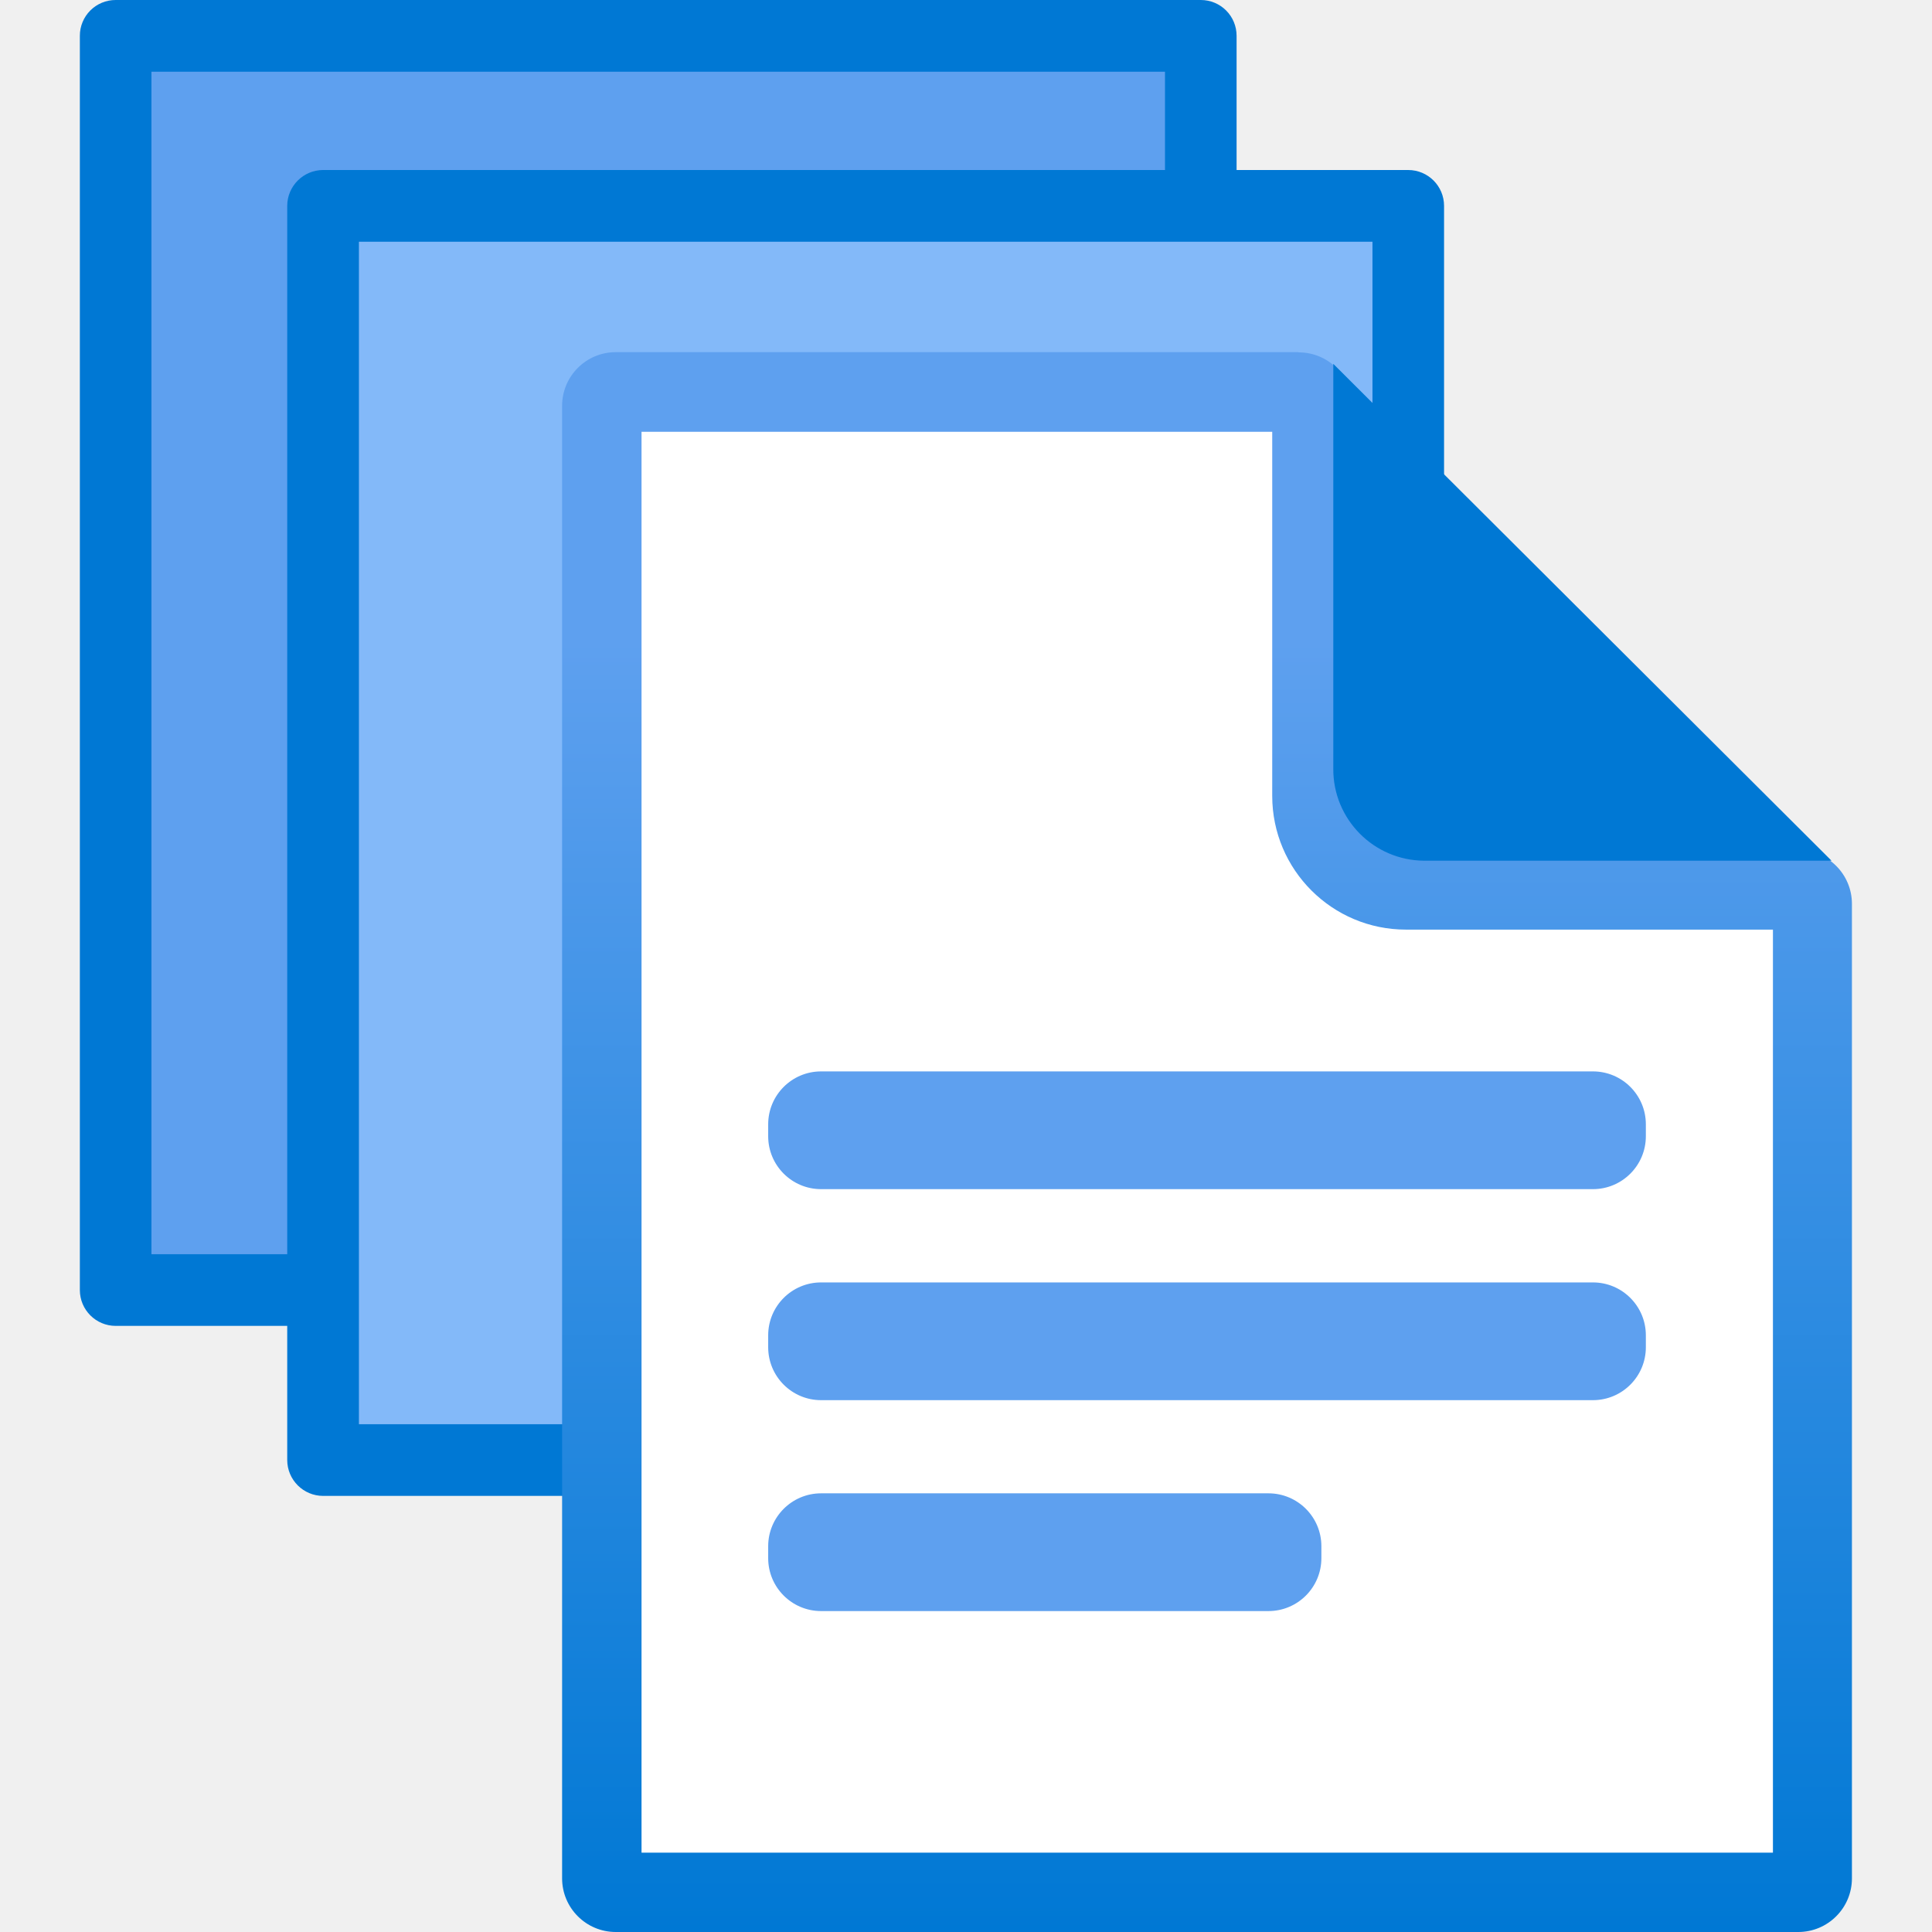
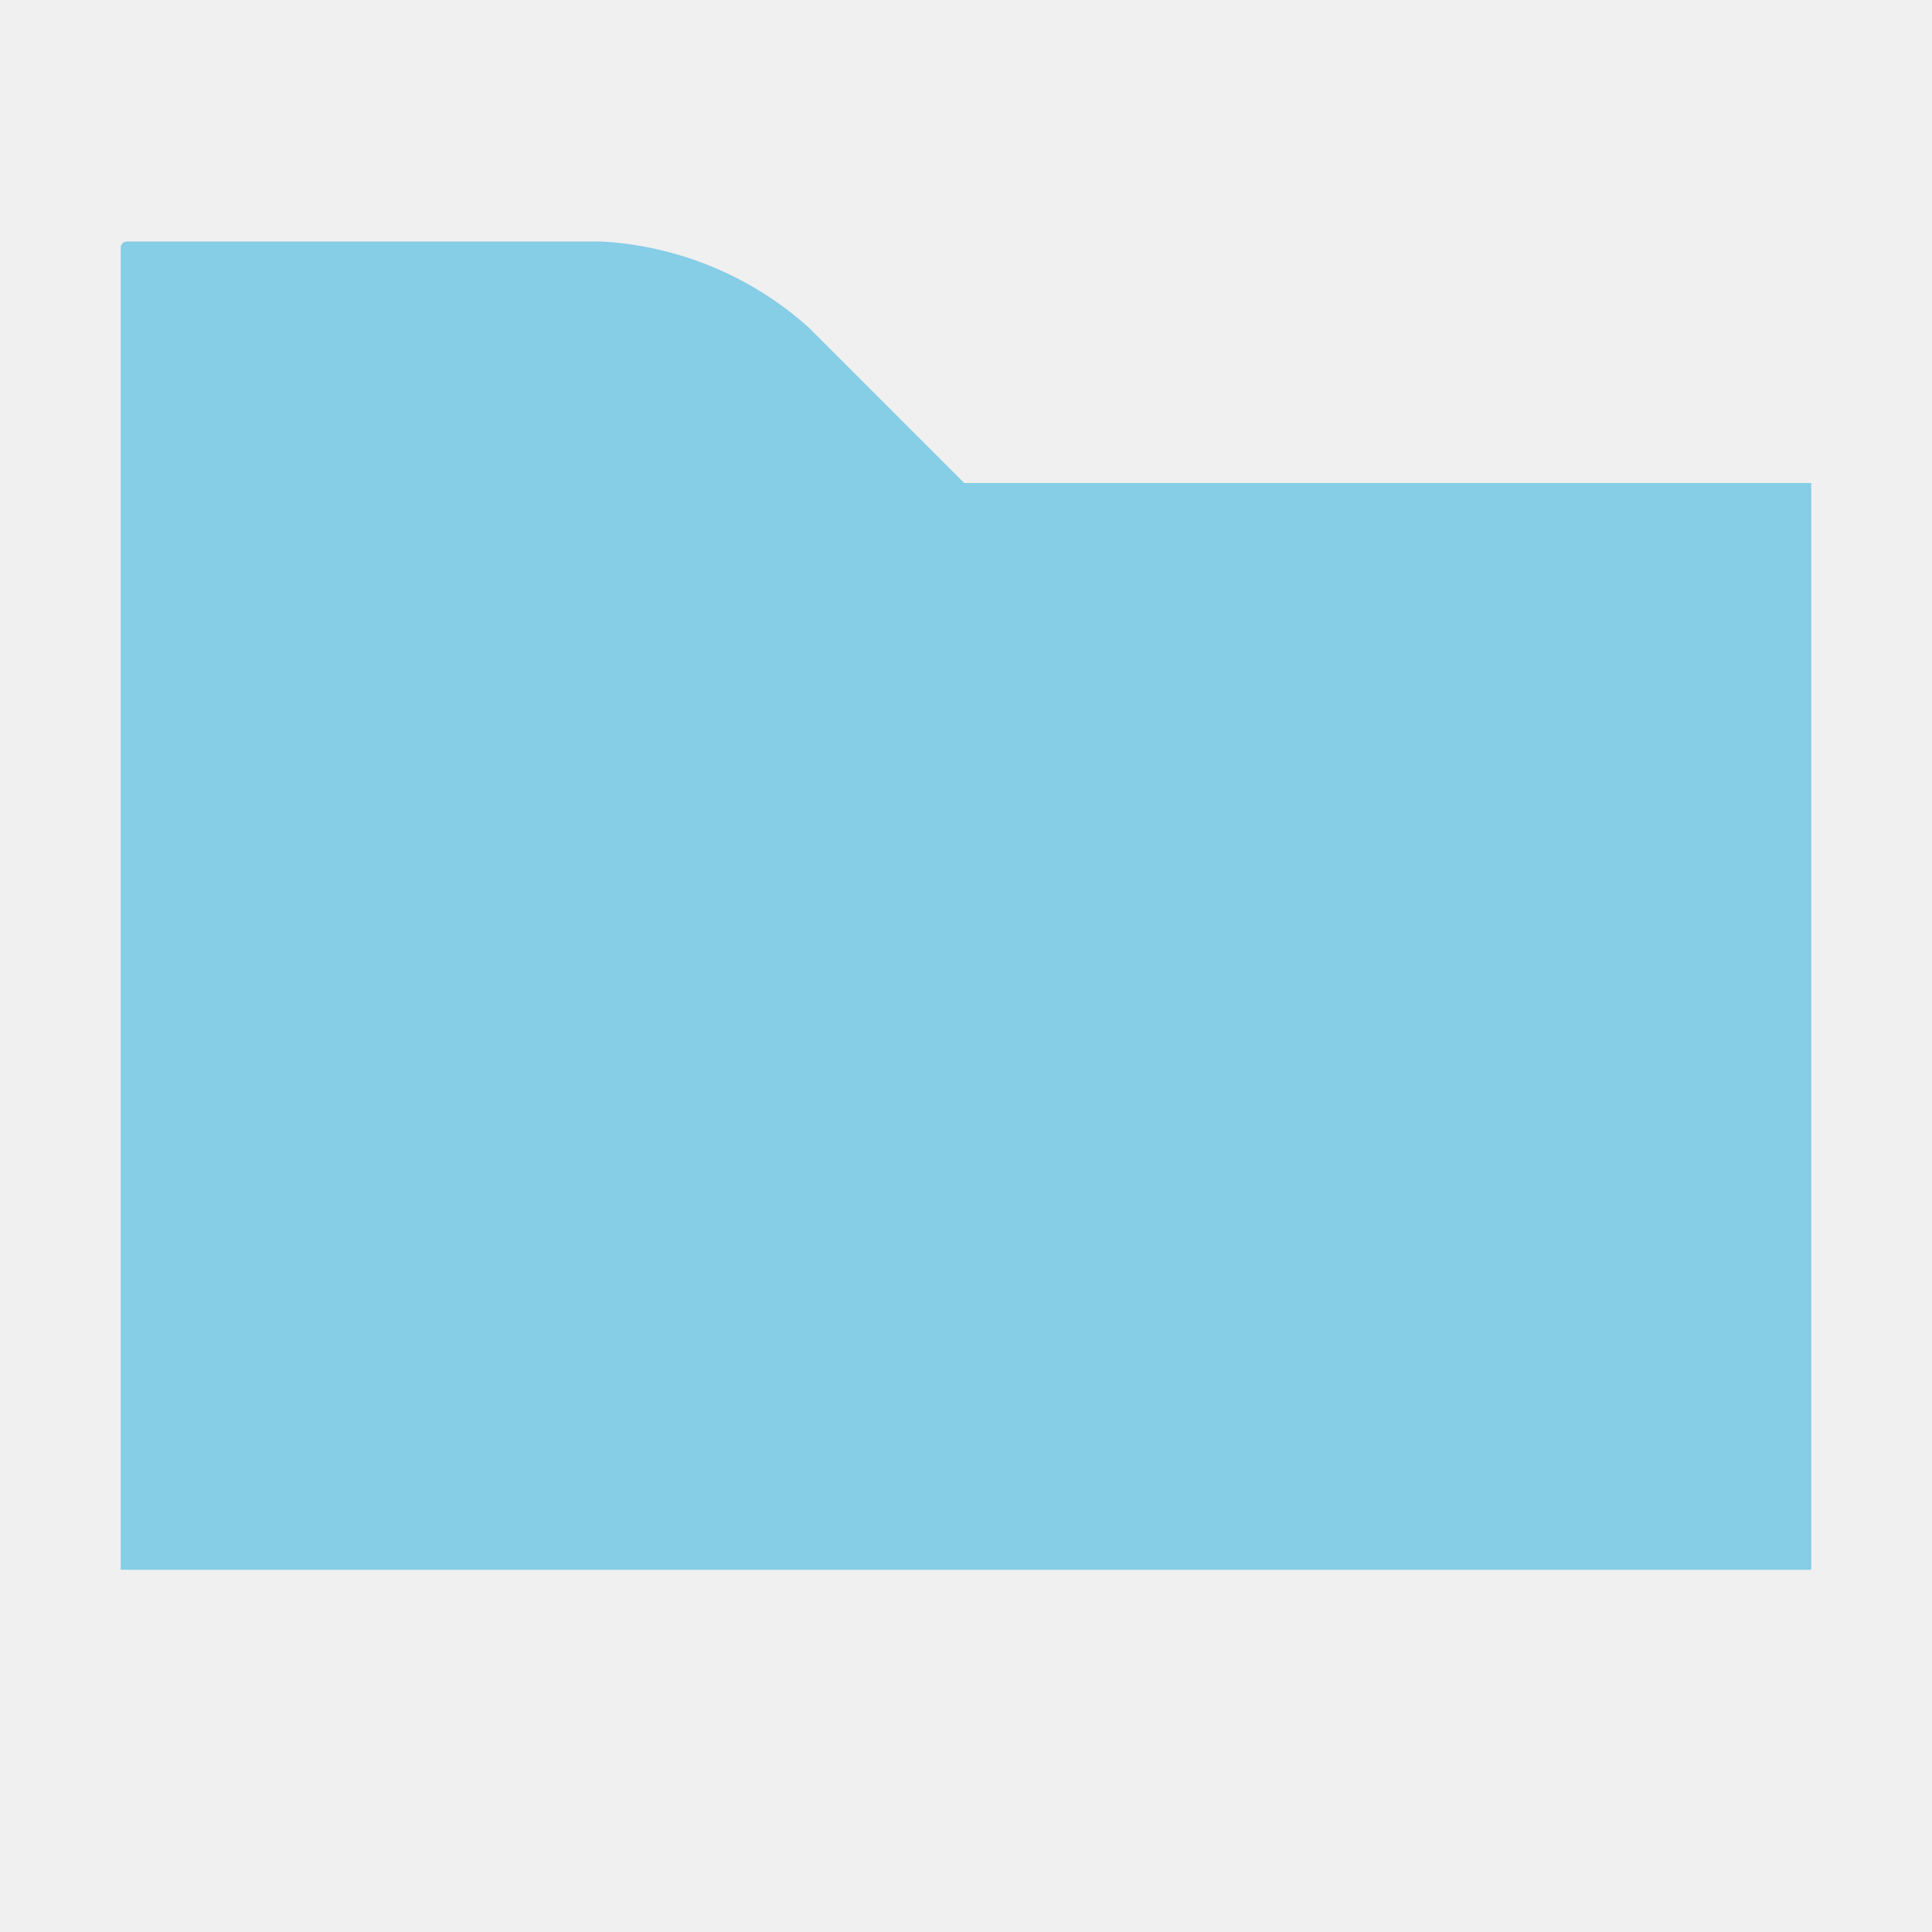
- <svg xmlns="http://www.w3.org/2000/svg" width="18" height="18" viewBox="0 0 18 18">
-   <defs>
-     <linearGradient id="ee9e6206-3cd1-473c-8654-89b04e62a5fd" x1="11.246" y1="18" x2="11.246" y2="3.281" gradientUnits="userSpaceOnUse">
-       <stop offset="0" stop-color="#0078d4" />
-       <stop offset="0.817" stop-color="#5ea0ef" />
-     </linearGradient>
-   </defs>
-   <g id="ff5c5c80-dfbf-4584-91f1-56ebc112ac71">
-     <g>
-       <rect x="1.078" y="0.334" width="10.11" height="11.685" fill="#5ea0ef" />
-       <path d="M11.188,12.353H1.078a.334.334,0,0,1-.334-.334V.334A.333.333,0,0,1,1.078,0h10.11a.333.333,0,0,1,.333.334V12.019A.334.334,0,0,1,11.188,12.353Zm-9.777-.668h9.443V.668H1.411Z" fill="#0078d4" />
-       <rect x="3.01" y="1.918" width="10.11" height="11.685" fill="#83b9f9" />
-       <path d="M13.12,13.937H3.01a.335.335,0,0,1-.334-.334V1.918a.335.335,0,0,1,.334-.334H13.12a.334.334,0,0,1,.334.334V13.6A.334.334,0,0,1,13.12,13.937Zm-9.776-.668h9.443V2.252H3.344Z" fill="#0078d4" />
-       <g>
-         <path d="M12.082,3.39H5.818a.5.5,0,0,0-.495.5V17.4a.5.5,0,0,0,.495.5H16.674a.5.5,0,0,0,.494-.5V8.454a.5.5,0,0,0-.494-.5h-3.6a.5.5,0,0,1-.495-.495V3.886A.5.5,0,0,0,12.082,3.39Z" fill="#fff" />
-         <path d="M11.853,4.023V7.416A1.246,1.246,0,0,0,13.1,8.661h3.418v8.6H5.977V4.023h5.876m.24-.742H5.737a.5.5,0,0,0-.5.5V17.5a.5.5,0,0,0,.5.5H16.754a.5.5,0,0,0,.5-.5V8.421a.5.5,0,0,0-.5-.5H13.1a.5.5,0,0,1-.5-.5V3.783a.5.5,0,0,0-.5-.5Z" fill="url(#ee9e6206-3cd1-473c-8654-89b04e62a5fd)" />
-         <path d="M17.064,8.019,12.422,3.39V7.162a.852.852,0,0,0,.846.857Z" fill="#0078d4" />
-       </g>
-       <rect x="7.157" y="9.982" width="8.177" height="1.097" rx="0.493" fill="#5ea0ef" />
-       <rect x="7.157" y="11.948" width="8.177" height="1.097" rx="0.493" fill="#5ea0ef" />
-       <rect x="7.157" y="13.913" width="5.154" height="1.097" rx="0.493" fill="#5ea0ef" />
-     </g>
-   </g>
+ <svg xmlns="http://www.w3.org/2000/svg" width="16" height="16" viewBox="0 0 16 16" fill="none">
+   <path fill-rule="evenodd" clip-rule="evenodd" d="M1 13H15V4H7.985L6.696 2.711C6.222 2.286 5.616 2.035 4.979 2H1.051C1.023 2 1 2.023 1 2.051V13Z" fill="#40B6E0" fill-opacity="0.6" />
</svg>
